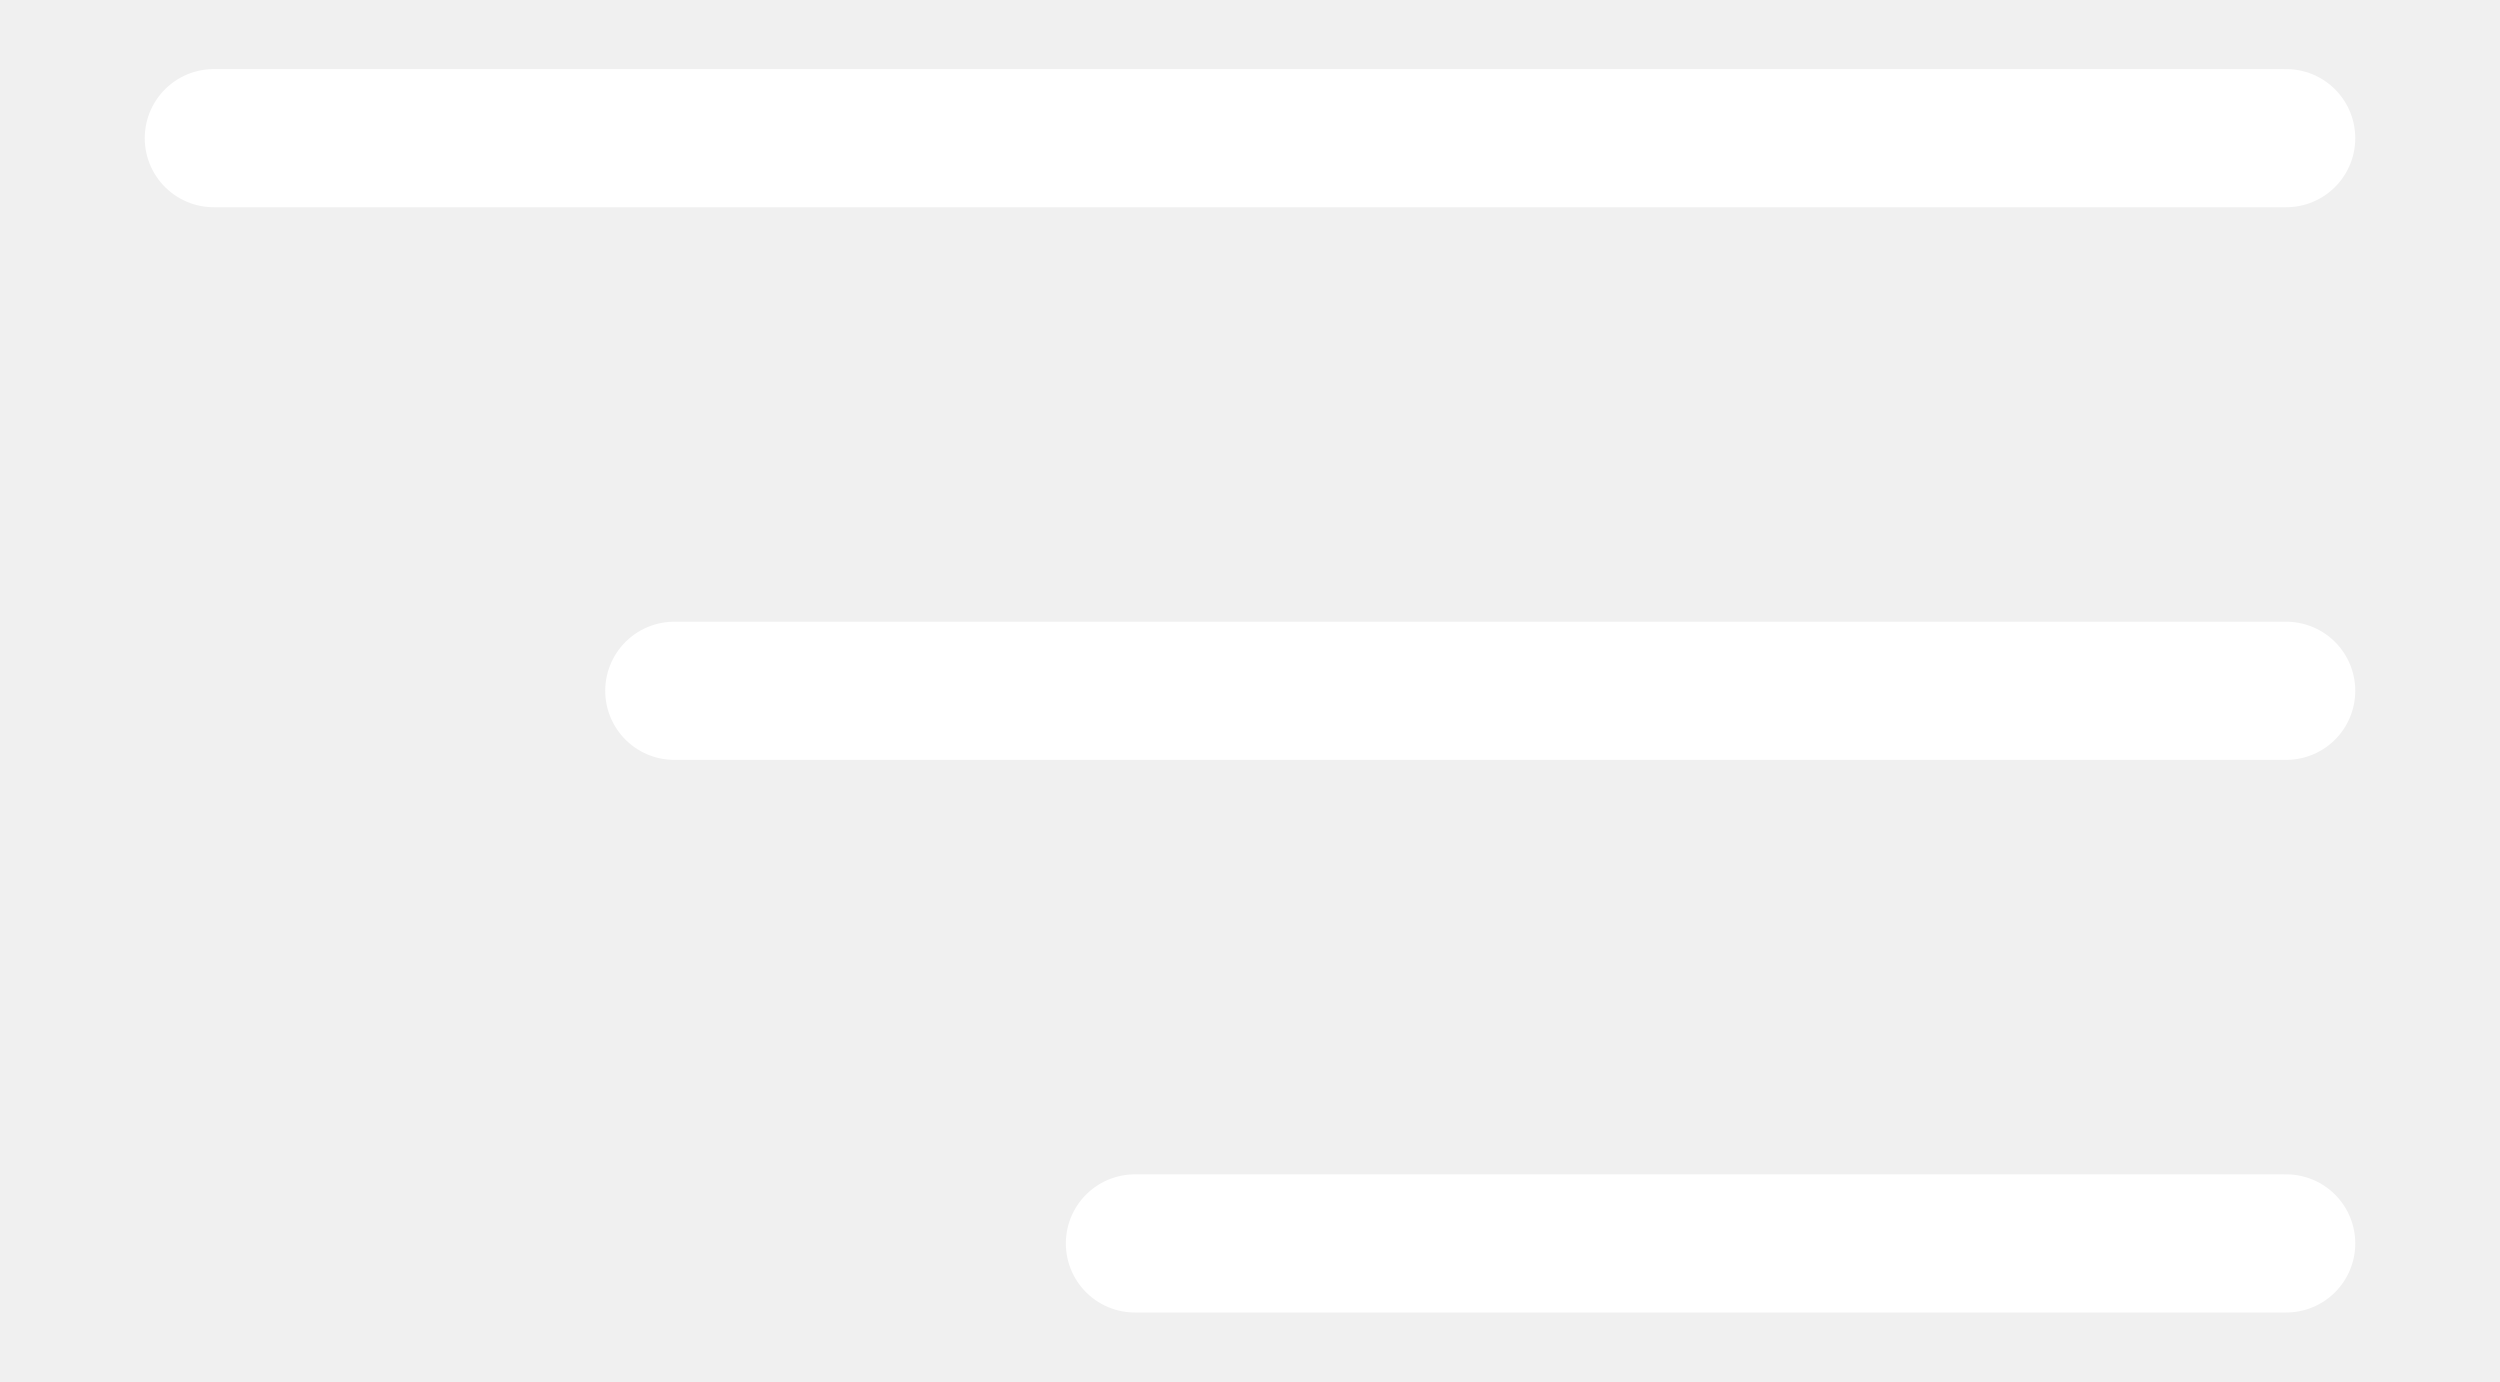
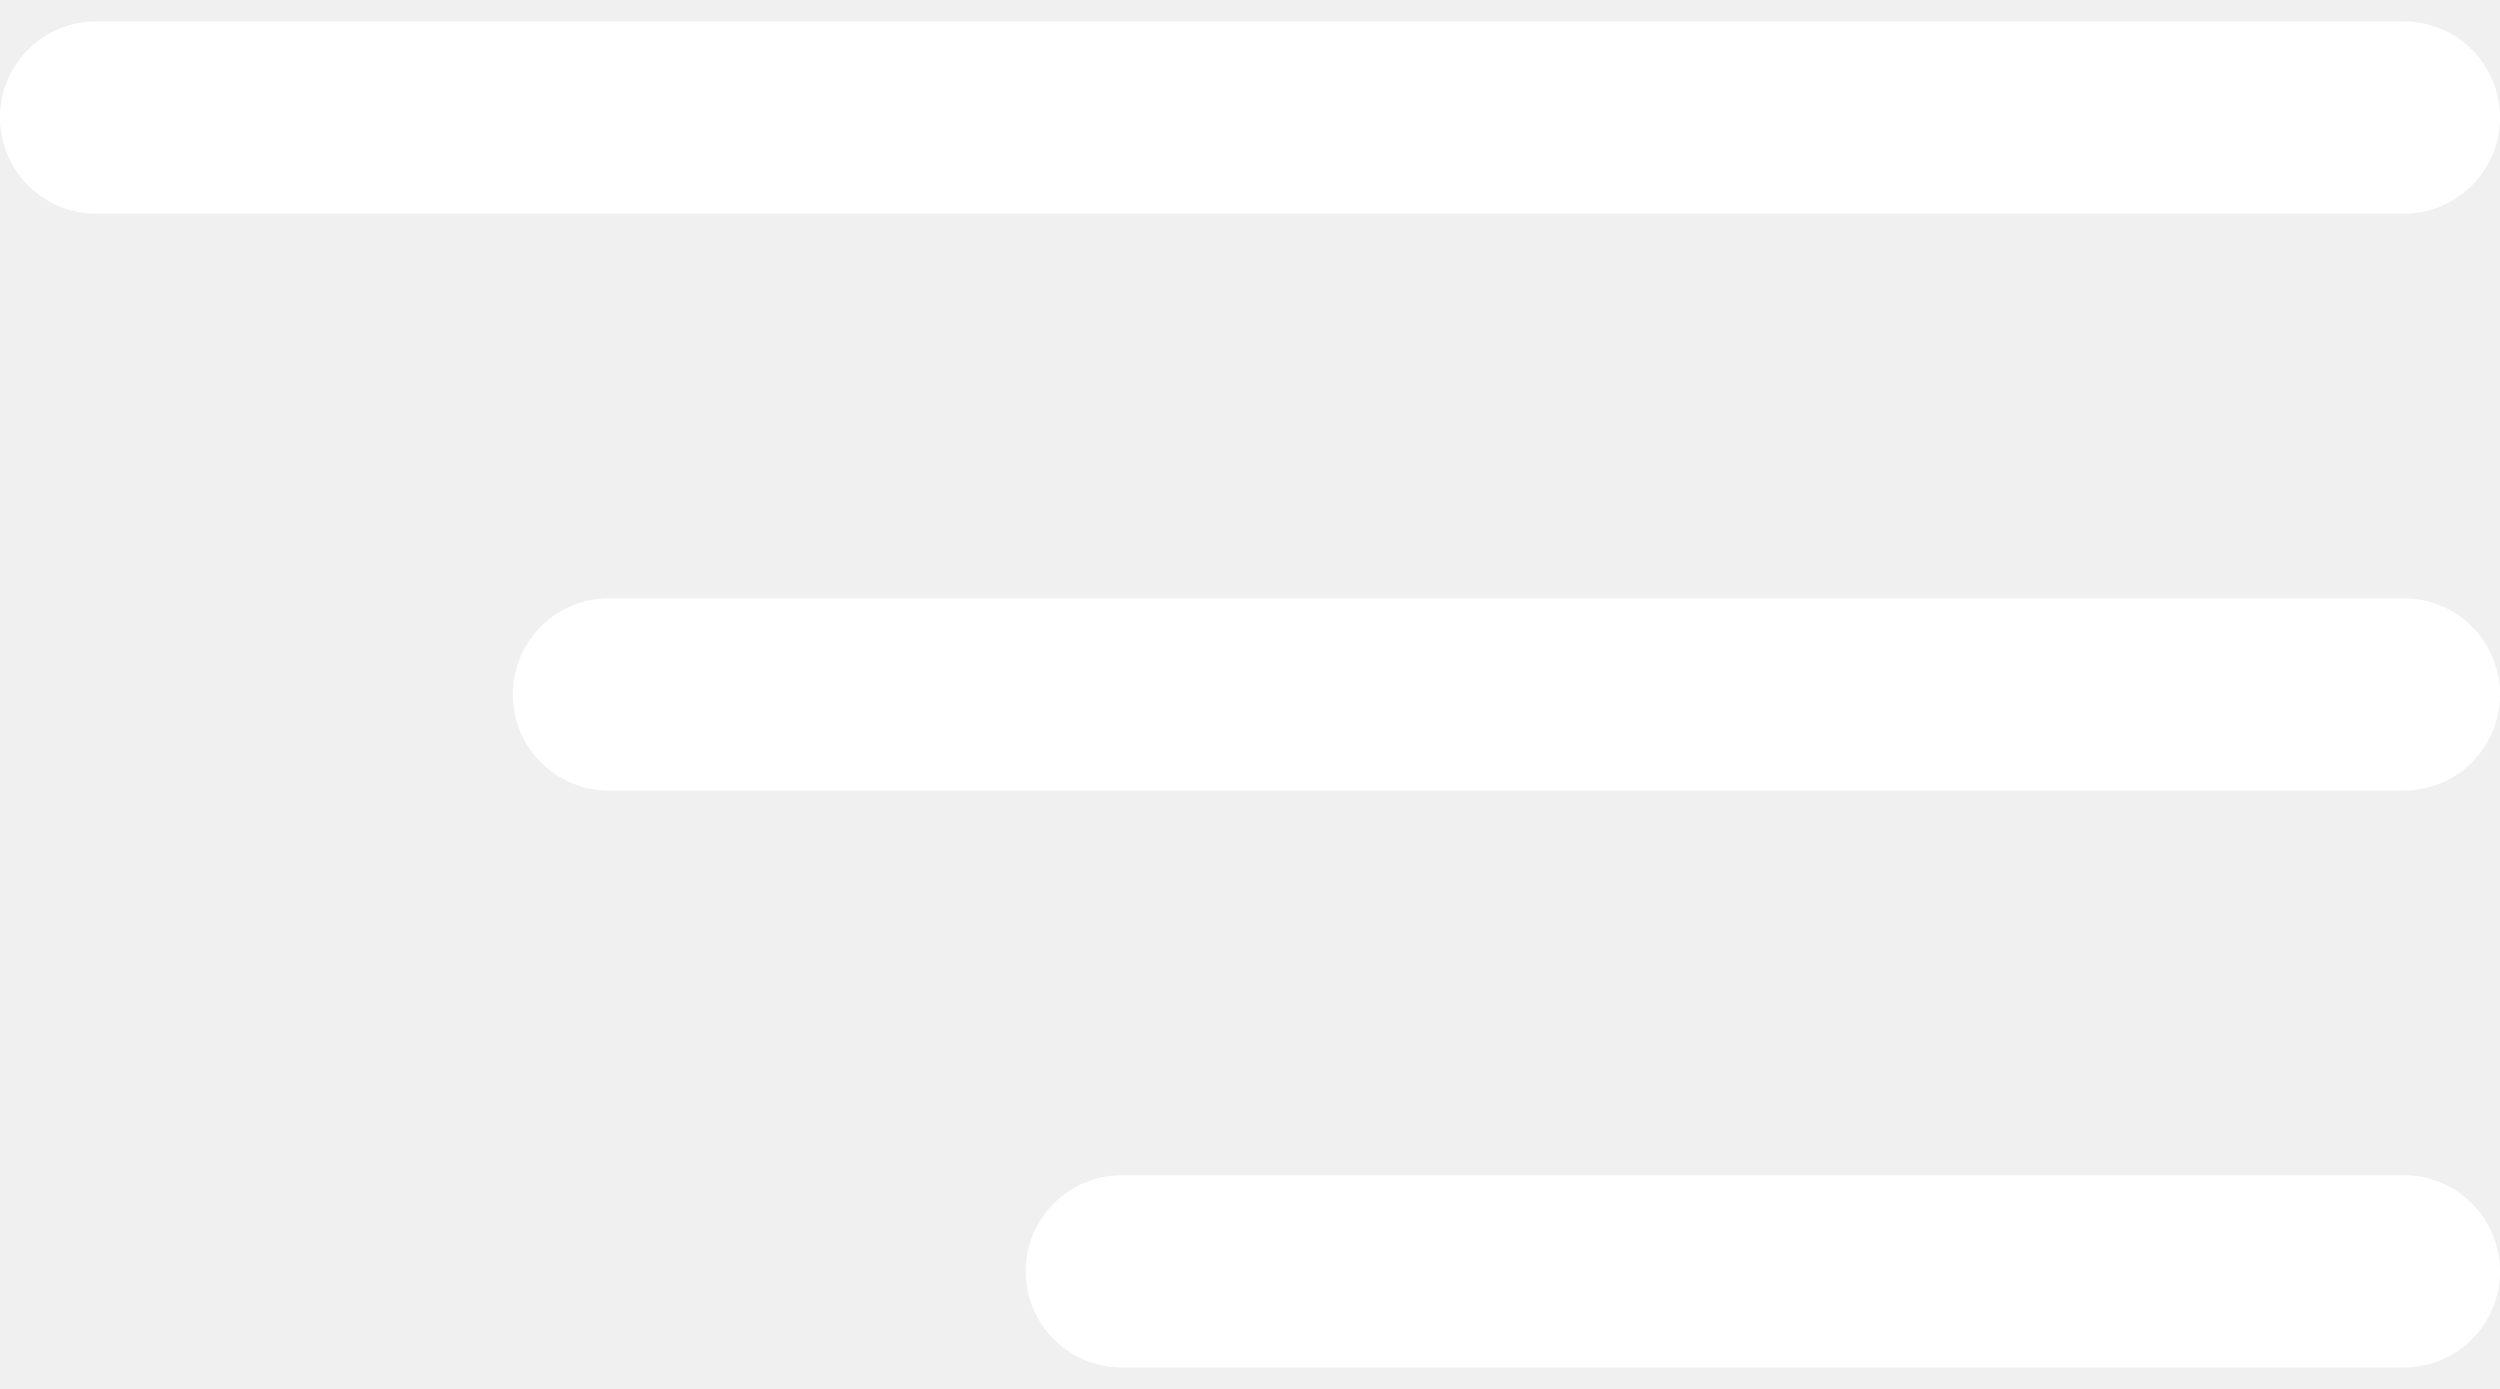
- <svg xmlns="http://www.w3.org/2000/svg" width="38" height="21" viewBox="0 0 17 10" fill="none">
-   <path d="M16 5H4.333" stroke="#fff" stroke-linecap="round" stroke-linejoin="round" />
-   <path d="M16 9H7.667" stroke="#fff" stroke-linecap="round" stroke-linejoin="round" />
-   <path d="M16 1H1" stroke="#fff" stroke-linecap="round" stroke-linejoin="round" />
+ <svg xmlns="http://www.w3.org/2000/svg" width="27" height="15" viewBox="0 0 26 14" fill="none">
+   <path d="M25 7H6.333" stroke="white" stroke-width="2" stroke-linecap="round" stroke-linejoin="round" />
+   <path d="M25 1H1" stroke="white" stroke-width="2" stroke-linecap="round" stroke-linejoin="round" />
+   <path d="M25 13H11.667" stroke="white" stroke-width="2" stroke-linecap="round" stroke-linejoin="round" />
</svg>
